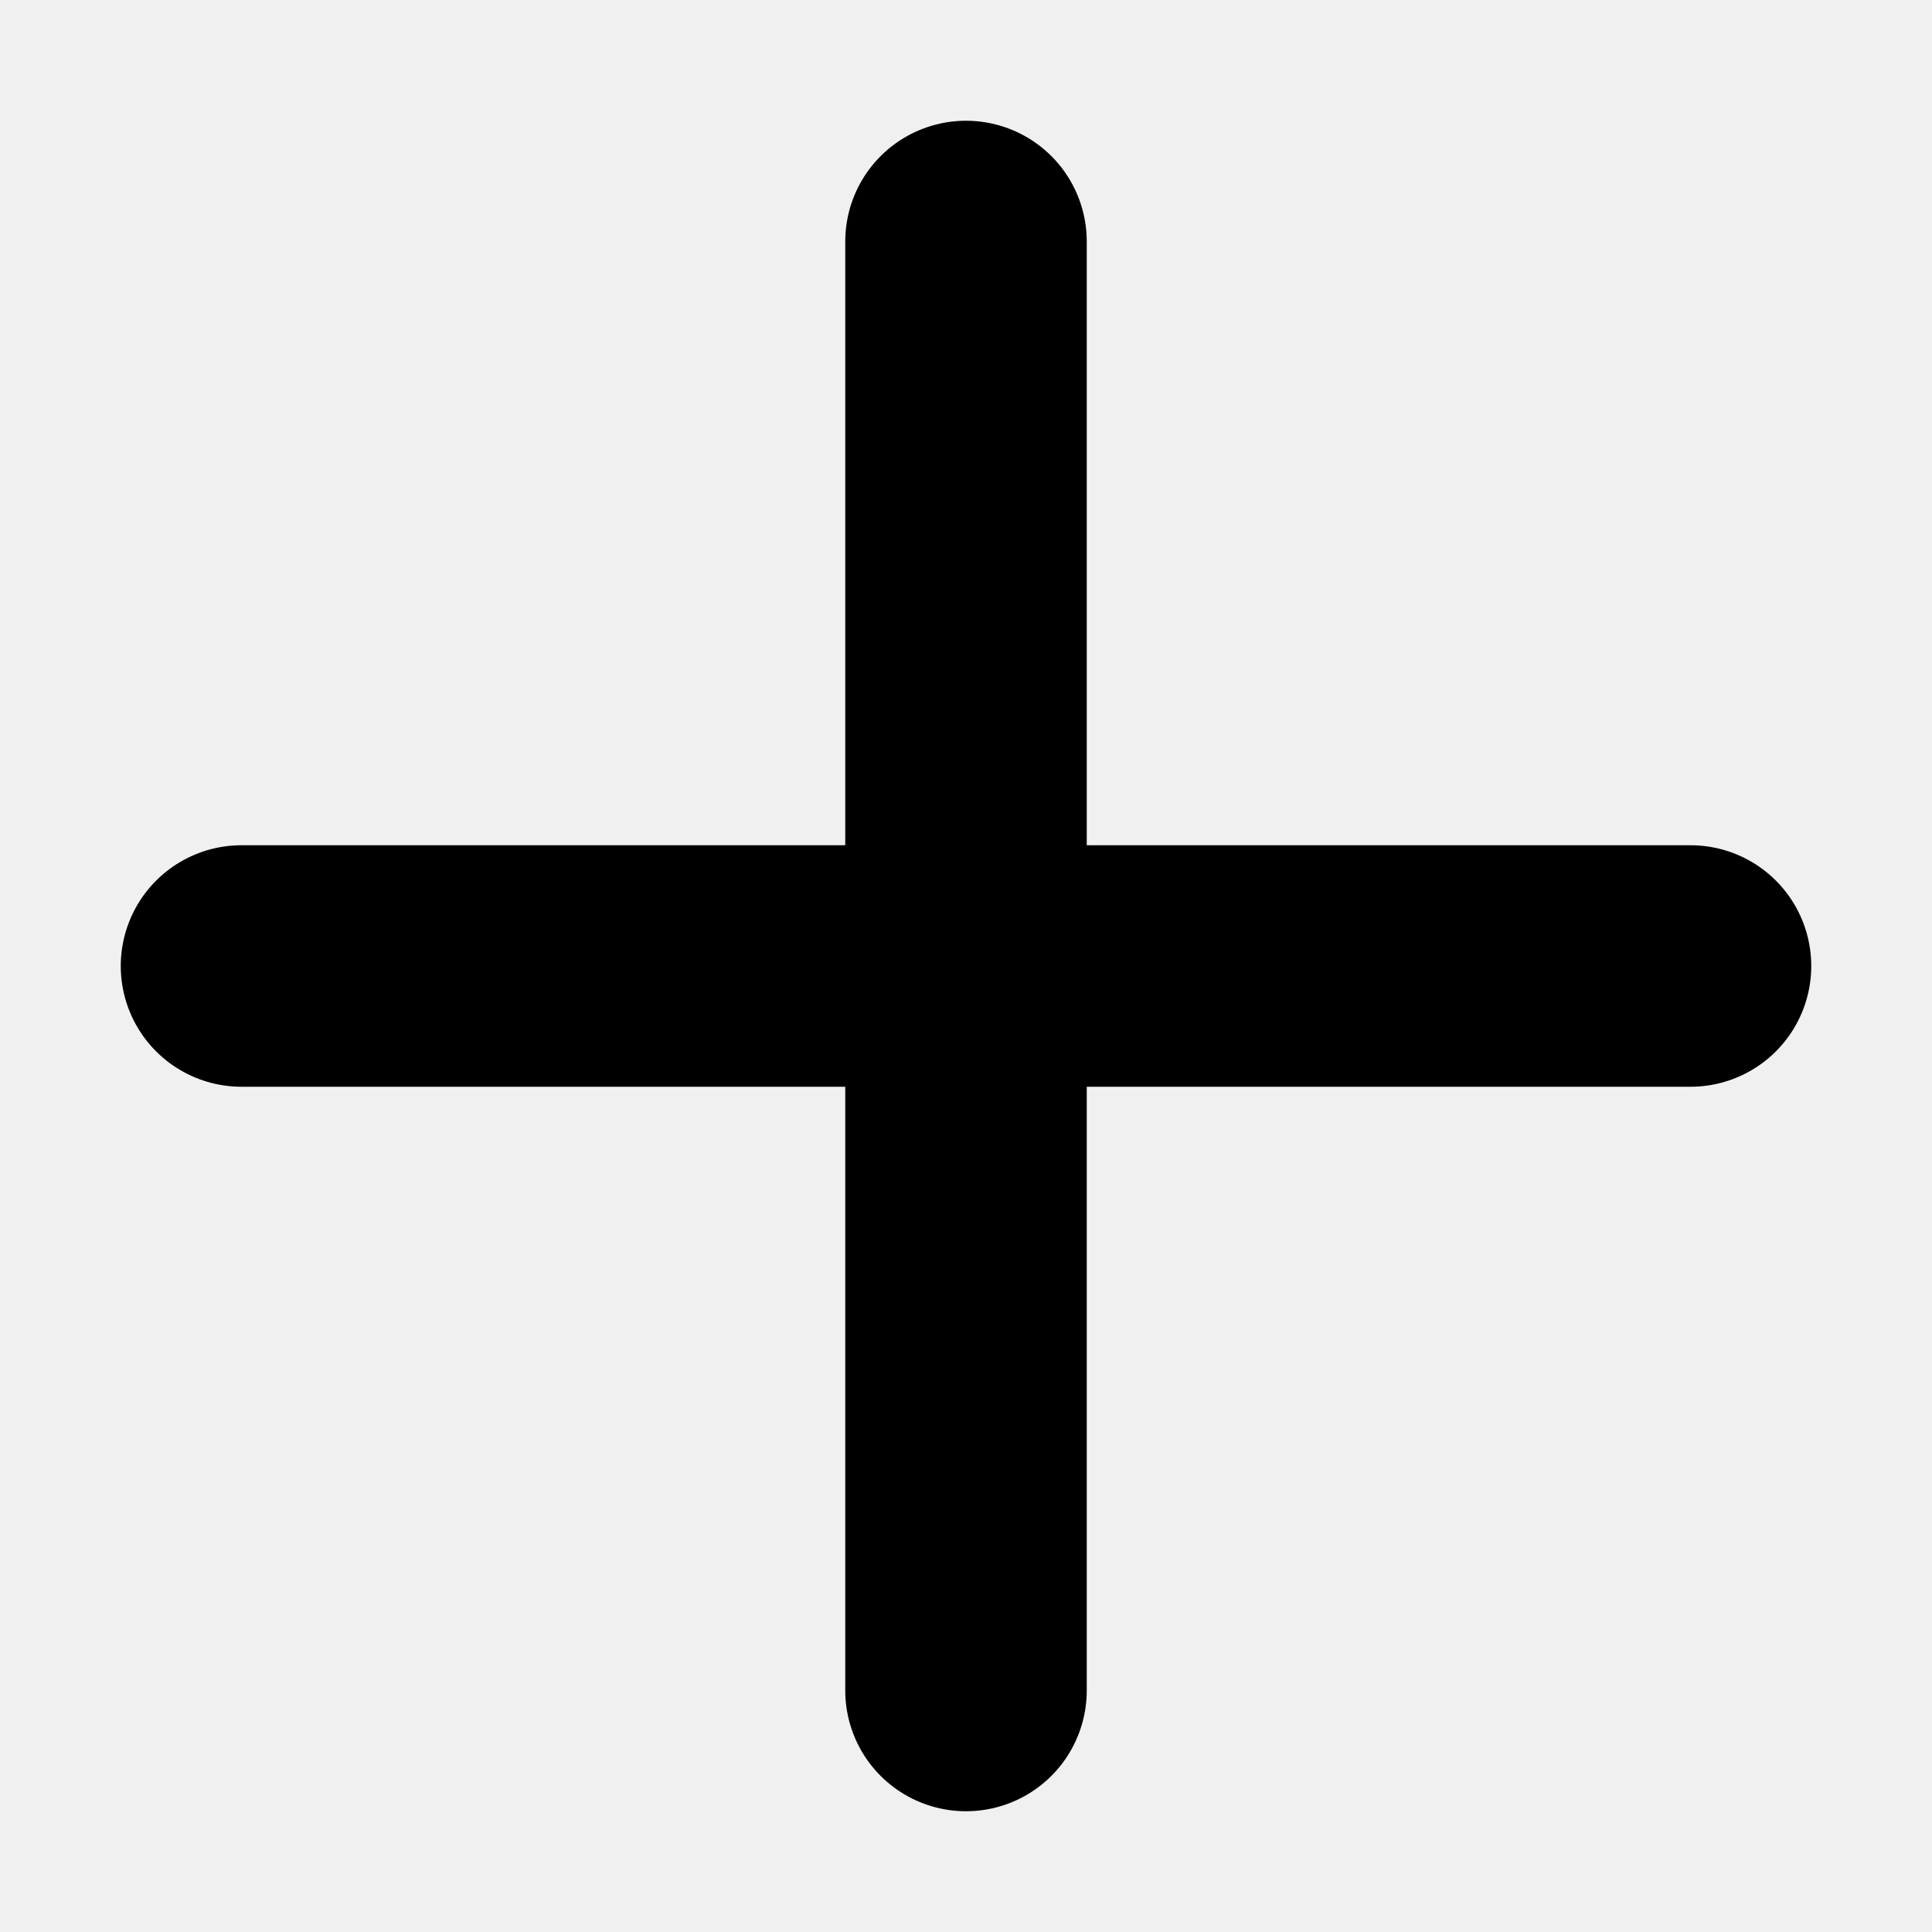
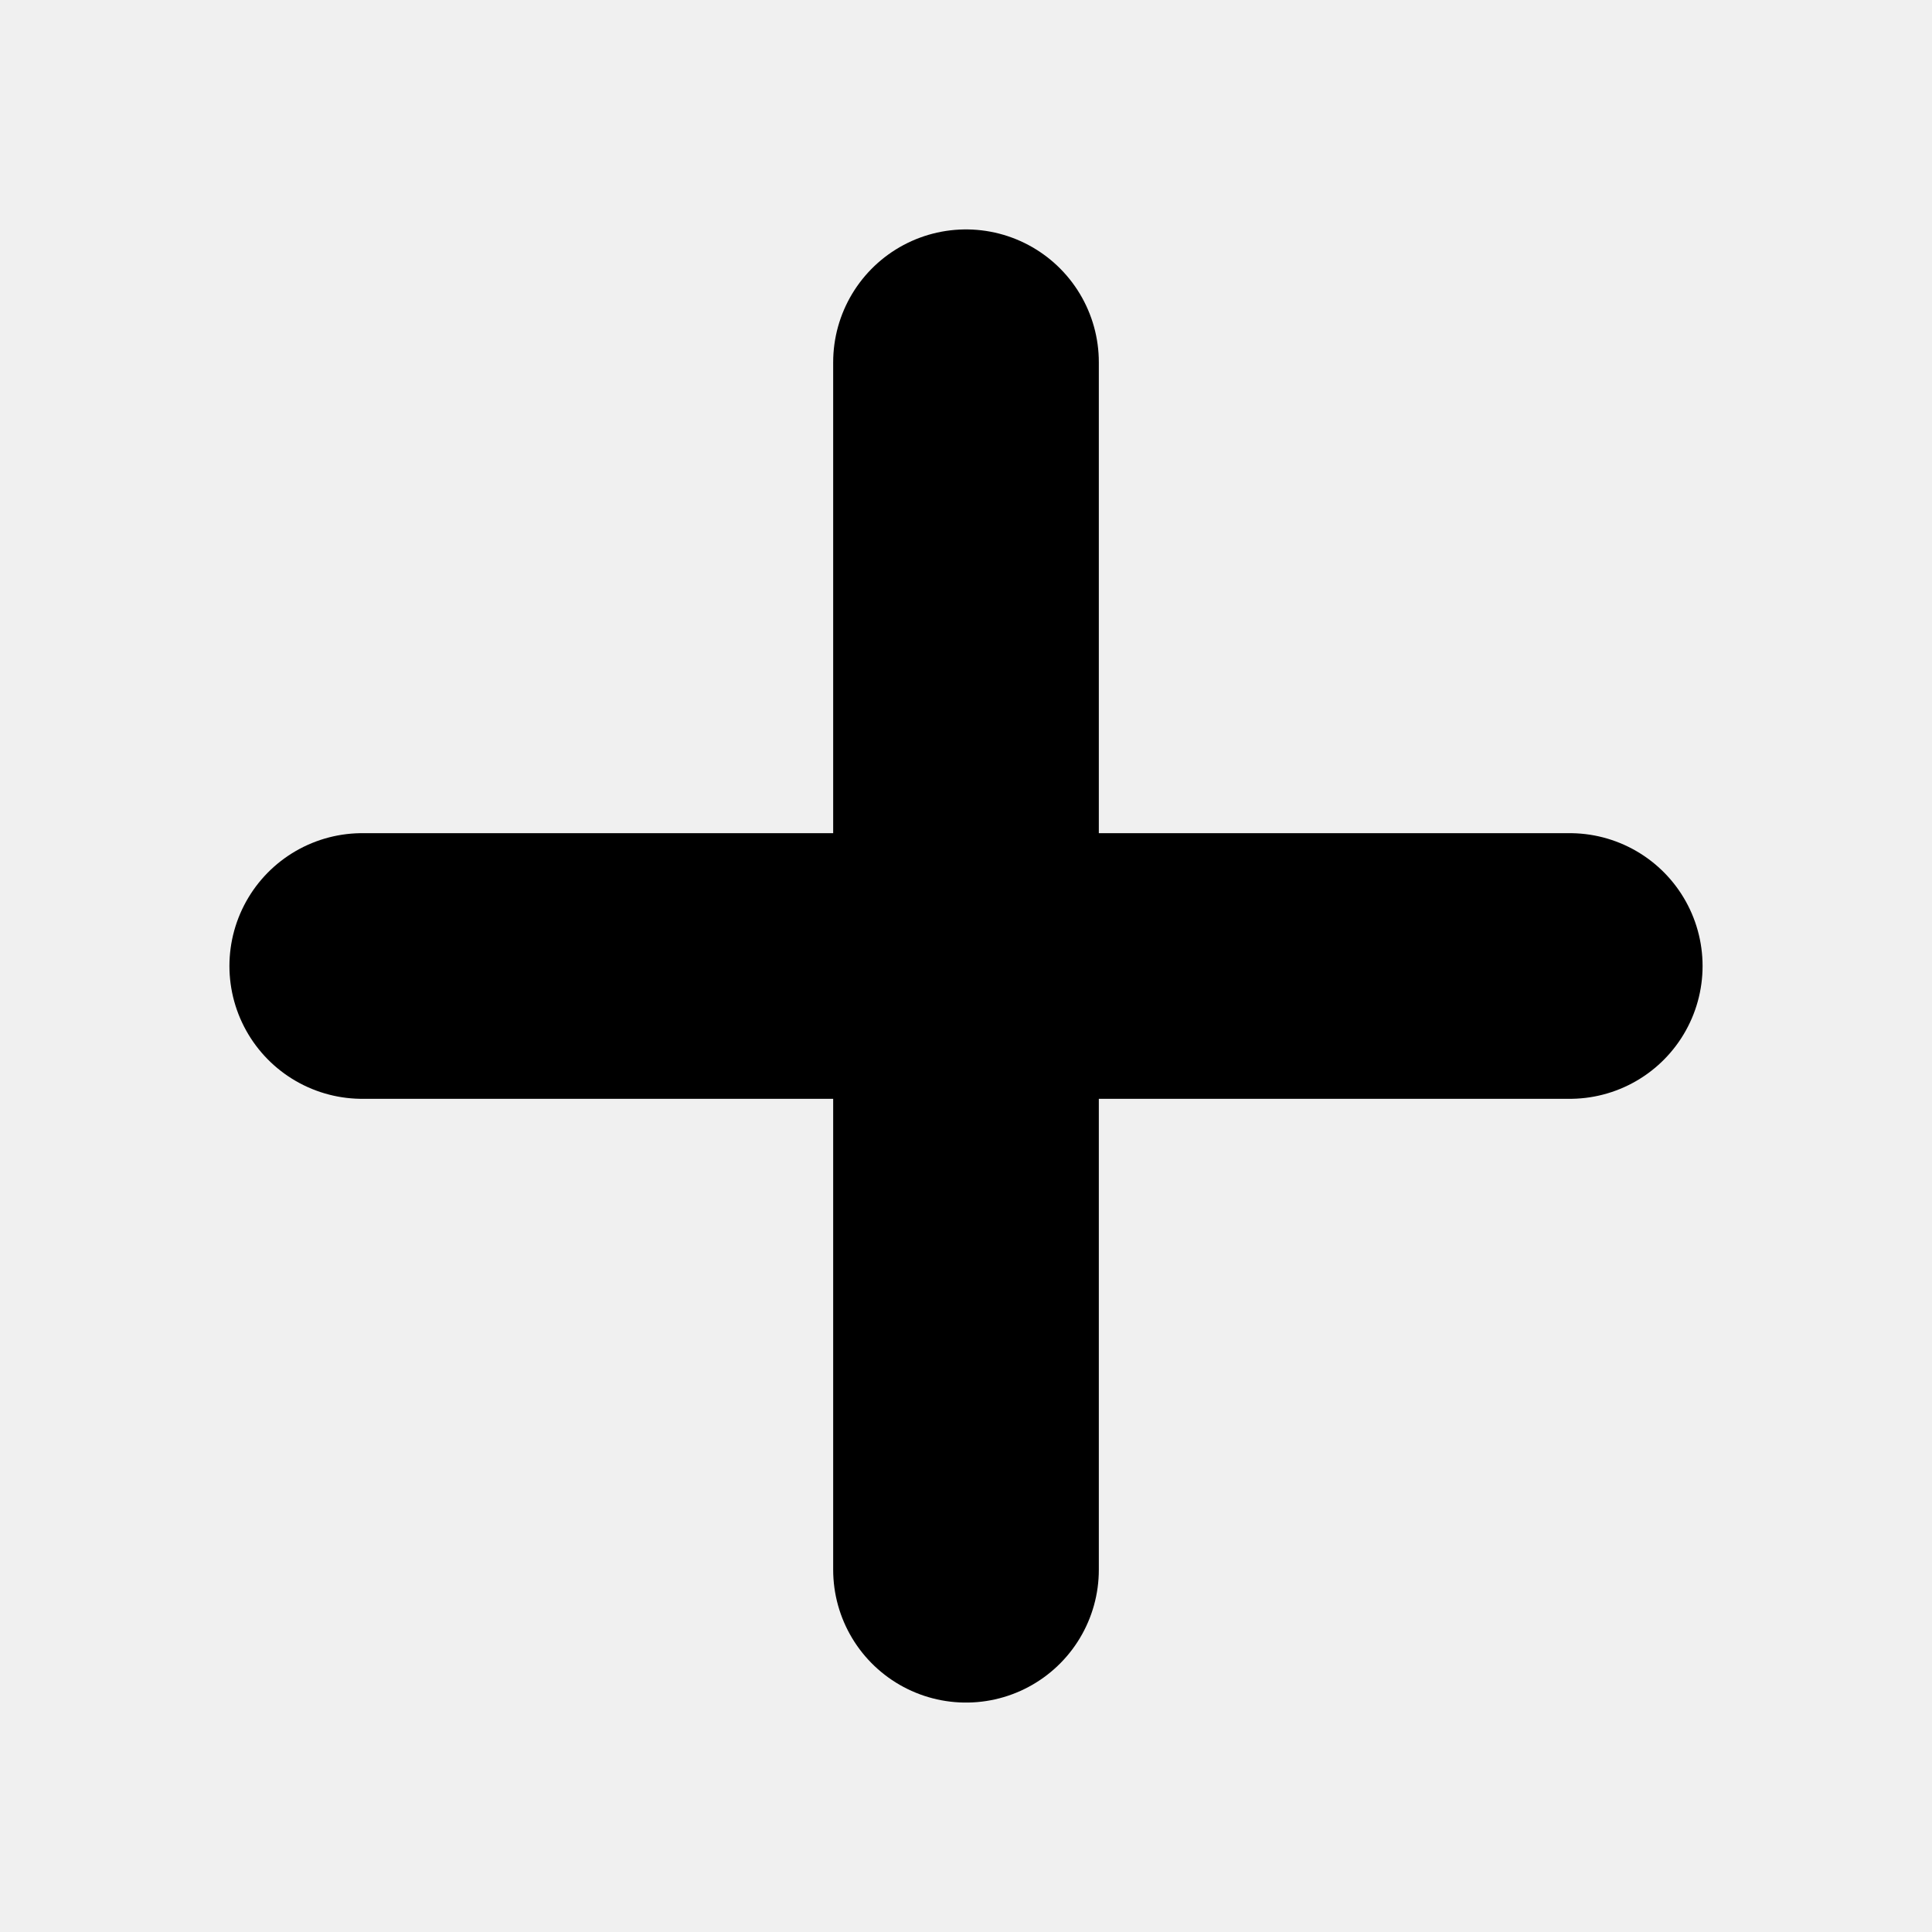
<svg xmlns="http://www.w3.org/2000/svg" version="1.1" id="svg4164" viewBox="0 0 16 16" height="16" width="16">
  <defs id="defs4166">
    <marker style="overflow:visible" id="marker4137" refX="0.0" refY="0.0" orient="auto">
      <path transform="scale(0.8) translate(12.5,0)" style="fill-rule:evenodd;stroke:#000000;stroke-width:1pt;stroke-opacity:1;fill:#000000;fill-opacity:1" d="M 0.0,0.0 L 5.0,-5.0 L -12.5,0.0 L 5.0,5.0 L 0.0,0.0 z " id="path4135" />
    </marker>
    <marker style="overflow:visible" id="Arrow1Sstart" refX="0.0" refY="0.0" orient="auto">
      <path transform="scale(0.2) translate(6,0)" style="fill-rule:evenodd;stroke:#000000;stroke-width:1pt;stroke-opacity:1;fill:#000000;fill-opacity:1" d="M 0.0,0.0 L 5.0,-5.0 L -12.5,0.0 L 5.0,5.0 L 0.0,0.0 z " id="path3364" />
    </marker>
    <marker style="overflow:visible" id="marker3615" refX="0.0" refY="0.0" orient="auto">
      <path transform="scale(0.8) translate(12.5,0)" style="fill-rule:evenodd;stroke:#000000;stroke-width:1pt;stroke-opacity:1;fill:#000000;fill-opacity:1" d="M 0.0,0.0 L 5.0,-5.0 L -12.5,0.0 L 5.0,5.0 L 0.0,0.0 z " id="path3352" />
    </marker>
    <marker style="overflow:visible" id="marker8166" refX="0" refY="0" orient="auto">
      <path transform="matrix(0.8,0,0,0.8,10,0)" style="fill:#000000;fill-opacity:1;fill-rule:evenodd;stroke:#000000;stroke-width:1pt;stroke-opacity:1" d="M 0,0 5,-5 -12.5,0 5,5 0,0 Z" id="path8168" />
    </marker>
    <marker style="overflow:visible" id="marker7730" refX="0" refY="0" orient="auto">
      <path transform="matrix(0.8,0,0,0.8,10,0)" style="fill:#000000;fill-opacity:1;fill-rule:evenodd;stroke:#000000;stroke-width:1pt;stroke-opacity:1" d="M 0,0 5,-5 -12.5,0 5,5 0,0 Z" id="path7732" />
    </marker>
    <marker style="overflow:visible" id="Arrow1Lstart" refX="0" refY="0" orient="auto">
      <path transform="matrix(0.8,0,0,0.8,10,0)" style="fill:#000000;fill-opacity:1;fill-rule:evenodd;stroke:#000000;stroke-width:1pt;stroke-opacity:1" d="M 0,0 5,-5 -12.5,0 5,5 0,0 Z" id="path4718" />
    </marker>
    <marker style="overflow:visible" id="marker7070" refX="0" refY="0" orient="auto">
      <path transform="matrix(-0.2,0,0,-0.2,-1.2,0)" style="fill:#000000;fill-opacity:1;fill-rule:evenodd;stroke:#000000;stroke-width:1pt;stroke-opacity:1" d="M 0,0 5,-5 -12.5,0 5,5 0,0 Z" id="path7072" />
    </marker>
    <marker style="overflow:visible" id="marker6970" refX="0" refY="0" orient="auto">
      <path transform="scale(-0.6,-0.6)" d="M 8.719,4.034 -2.207,0.016 8.719,-4.002 c -1.745,2.372 -1.735,5.617 -6e-7,8.035 z" style="fill:#000000;fill-opacity:1;fill-rule:evenodd;stroke:#000000;stroke-width:0.625;stroke-linejoin:round;stroke-opacity:1" id="path6972" />
    </marker>
    <marker style="overflow:visible" id="TriangleOutM" refX="0" refY="0" orient="auto">
      <path transform="scale(0.4,0.4)" style="fill:#000000;fill-opacity:1;fill-rule:evenodd;stroke:#000000;stroke-width:1pt;stroke-opacity:1" d="m 5.77,0 -8.65,5 0,-10 8.65,5 z" id="path4863" />
    </marker>
    <marker style="overflow:visible" id="TriangleOutS" refX="0" refY="0" orient="auto">
      <path transform="scale(0.2,0.2)" style="fill:#000000;fill-opacity:1;fill-rule:evenodd;stroke:#000000;stroke-width:1pt;stroke-opacity:1" d="m 5.77,0 -8.65,5 0,-10 8.65,5 z" id="path4866" />
    </marker>
    <marker style="overflow:visible" id="marker6686" refX="0" refY="0" orient="auto">
      <path transform="matrix(-0.2,0,0,-0.2,-1.2,0)" style="fill:#000000;fill-opacity:1;fill-rule:evenodd;stroke:#000000;stroke-width:1pt;stroke-opacity:1" d="M 0,0 5,-5 -12.5,0 5,5 0,0 Z" id="path6688" />
    </marker>
    <marker style="overflow:visible" id="Arrow2Send" refX="0" refY="0" orient="auto">
      <path transform="matrix(-0.3,0,0,-0.3,0.69,0)" d="M 8.719,4.034 -2.207,0.016 8.719,-4.002 c -1.745,2.372 -1.735,5.617 -6e-7,8.035 z" style="fill:#000000;fill-opacity:1;fill-rule:evenodd;stroke:#000000;stroke-width:0.625;stroke-linejoin:round;stroke-opacity:1" id="path4751" />
    </marker>
    <marker style="overflow:visible" id="marker6542" refX="0" refY="0" orient="auto">
      <path transform="scale(-0.6,-0.6)" d="M 8.719,4.034 -2.207,0.016 8.719,-4.002 c -1.745,2.372 -1.735,5.617 -6e-7,8.035 z" style="fill:#000000;fill-opacity:1;fill-rule:evenodd;stroke:#000000;stroke-width:0.625;stroke-linejoin:round;stroke-opacity:1" id="path6544" />
    </marker>
    <marker style="overflow:visible" id="marker6478" refX="0" refY="0" orient="auto">
      <path transform="matrix(-0.2,0,0,-0.2,-1.2,0)" style="fill:#000000;fill-opacity:1;fill-rule:evenodd;stroke:#000000;stroke-width:1pt;stroke-opacity:1" d="M 0,0 5,-5 -12.5,0 5,5 0,0 Z" id="path6480" />
    </marker>
    <marker style="overflow:visible" id="Arrow2Mend" refX="0" refY="0" orient="auto">
      <path transform="scale(-0.6,-0.6)" d="M 8.719,4.034 -2.207,0.016 8.719,-4.002 c -1.745,2.372 -1.735,5.617 -6e-7,8.035 z" style="fill:#000000;fill-opacity:1;fill-rule:evenodd;stroke:#000000;stroke-width:0.625;stroke-linejoin:round;stroke-opacity:1" id="path4745" />
    </marker>
    <marker style="overflow:visible" id="marker6184" refX="0" refY="0" orient="auto">
      <path transform="matrix(-0.2,0,0,-0.2,-1.2,0)" style="fill:#000000;fill-opacity:1;fill-rule:evenodd;stroke:#000000;stroke-width:1pt;stroke-opacity:1" d="M 0,0 5,-5 -12.5,0 5,5 0,0 Z" id="path6186" />
    </marker>
    <marker style="overflow:visible" id="Arrow1Mend" refX="0" refY="0" orient="auto">
      <path transform="matrix(-0.4,0,0,-0.4,-4,0)" style="fill:#000000;fill-opacity:1;fill-rule:evenodd;stroke:#000000;stroke-width:1pt;stroke-opacity:1" d="M 0,0 5,-5 -12.5,0 5,5 0,0 Z" id="path4727" />
    </marker>
    <marker style="overflow:visible" id="Arrow1Send" refX="0" refY="0" orient="auto">
      <path transform="matrix(-0.2,0,0,-0.2,-1.2,0)" style="fill:#000000;fill-opacity:1;fill-rule:evenodd;stroke:#000000;stroke-width:1pt;stroke-opacity:1" d="M 0,0 5,-5 -12.5,0 5,5 0,0 Z" id="path4733" />
    </marker>
    <marker style="overflow:visible" id="TriangleOutL" refX="0" refY="0" orient="auto">
      <path transform="scale(0.8,0.8)" style="fill:#000000;fill-opacity:1;fill-rule:evenodd;stroke:#000000;stroke-width:1pt;stroke-opacity:1" d="m 5.77,0 -8.65,5 0,-10 8.65,5 z" id="path4860" />
    </marker>
    <marker style="overflow:visible" id="Arrow2Lend" refX="0" refY="0" orient="auto">
      <path transform="matrix(-1.1,0,0,-1.1,-1.1,0)" d="M 8.719,4.034 -2.207,0.016 8.719,-4.002 c -1.745,2.372 -1.735,5.617 -6e-7,8.035 z" style="fill:#000000;fill-opacity:1;fill-rule:evenodd;stroke:#000000;stroke-width:0.625;stroke-linejoin:round;stroke-opacity:1" id="path4739" />
    </marker>
    <marker style="overflow:visible" id="Arrow1Lend" refX="0" refY="0" orient="auto">
      <path transform="matrix(-0.8,0,0,-0.8,-10,0)" style="fill:#000000;fill-opacity:1;fill-rule:evenodd;stroke:#000000;stroke-width:1pt;stroke-opacity:1" d="M 0,0 5,-5 -12.5,0 5,5 0,0 Z" id="path4721" />
    </marker>
  </defs>
  <g transform="translate(0,-1036.362)" id="layer1">
-     <path id="path3338" d="M 14,1044.362 H 2" style="fill:none;fill-rule:evenodd;stroke:#000000;stroke-width:2;stroke-linecap:round;stroke-linejoin:miter;stroke-miterlimit:1;stroke-dasharray:none;stroke-opacity:1" />
-     <rect y="1014.018" x="-26.188" height="6.625" width="5.812" id="rect4343" style="fill:#ffffff;fill-opacity:1;stroke:none;stroke-width:1.5;stroke-linecap:round;stroke-linejoin:round;stroke-miterlimit:1;stroke-dasharray:none;stroke-opacity:1" />
-     <path style="fill:none;fill-rule:evenodd;stroke:#000000;stroke-width:2;stroke-linecap:round;stroke-linejoin:miter;stroke-miterlimit:1;stroke-dasharray:none;stroke-opacity:1" d="m 8,1050.362 v -12" id="path3338-4" />
+     <path id="path3338" d="M 13,1044.362 H 3" style="fill:none;fill-rule:evenodd;stroke:#000000;stroke-width:2.2;stroke-linecap:round;stroke-linejoin:miter;stroke-miterlimit:1;stroke-dasharray:none;stroke-opacity:1" />
+     <path style="fill:none;fill-rule:evenodd;stroke:#000000;stroke-width:2.2;stroke-linecap:round;stroke-linejoin:miter;stroke-miterlimit:1;stroke-dasharray:none;stroke-opacity:1" d="m 8,1049.362 v -10" id="path3338-4" />
  </g>
</svg>
